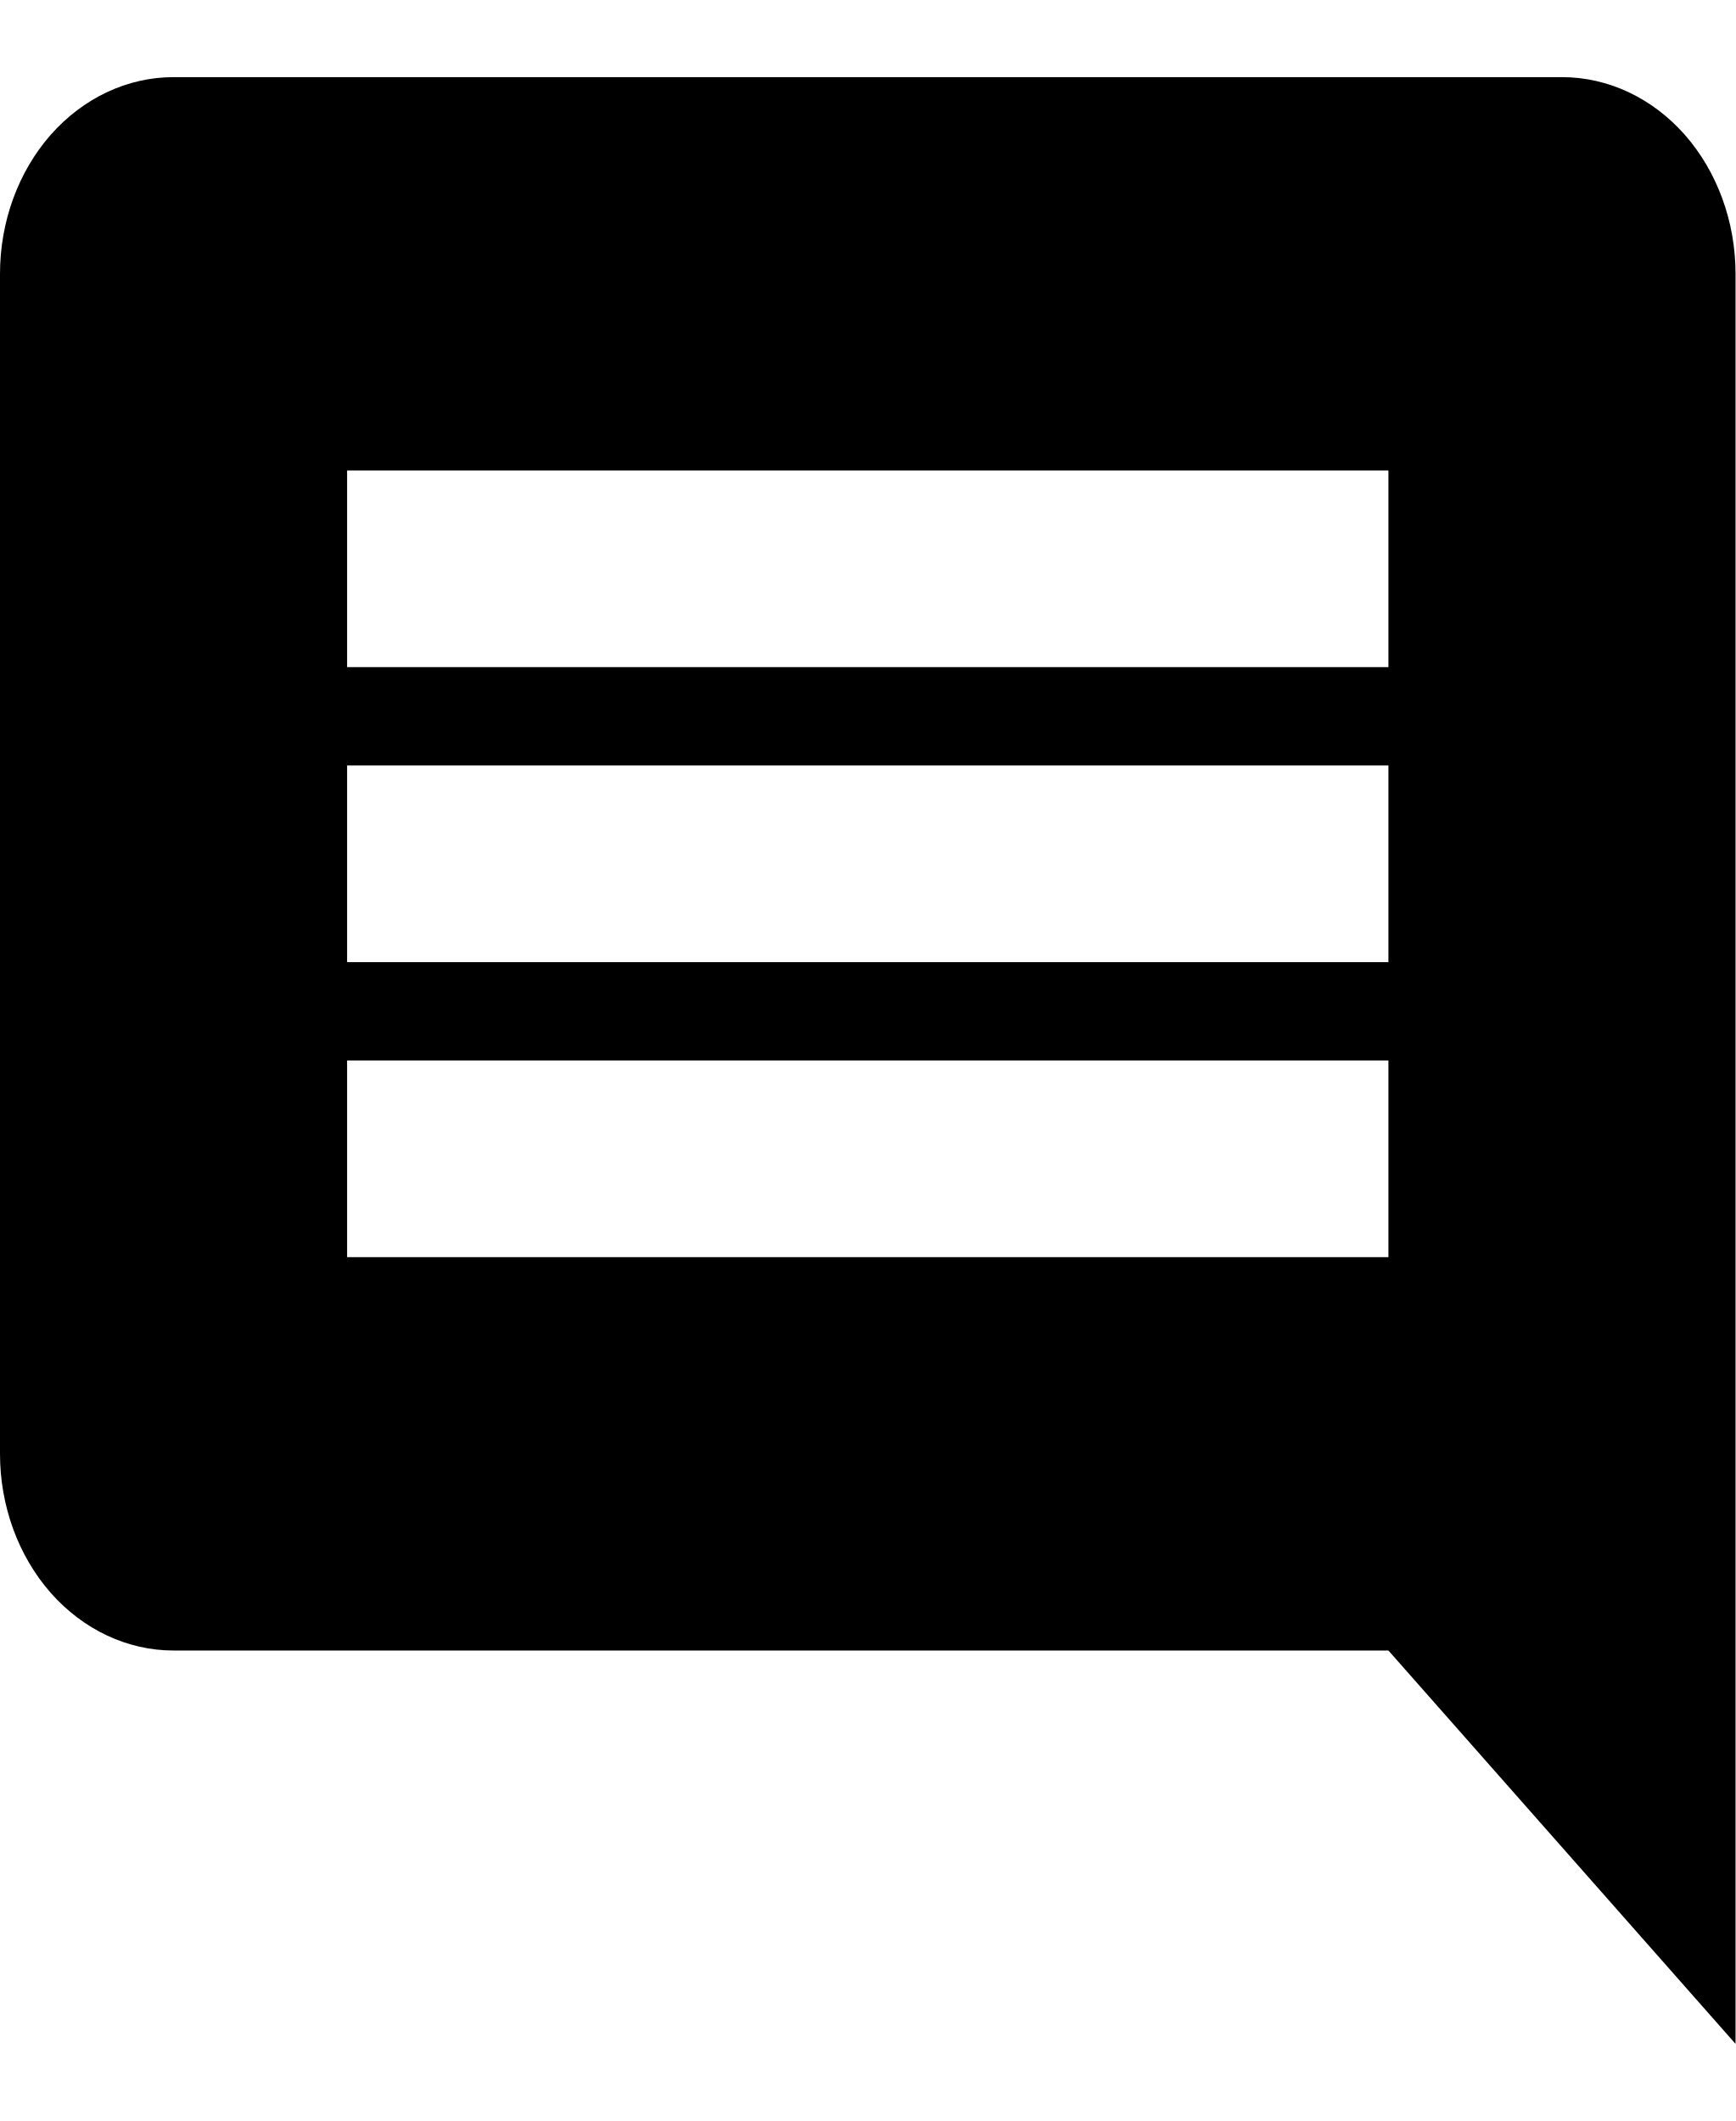
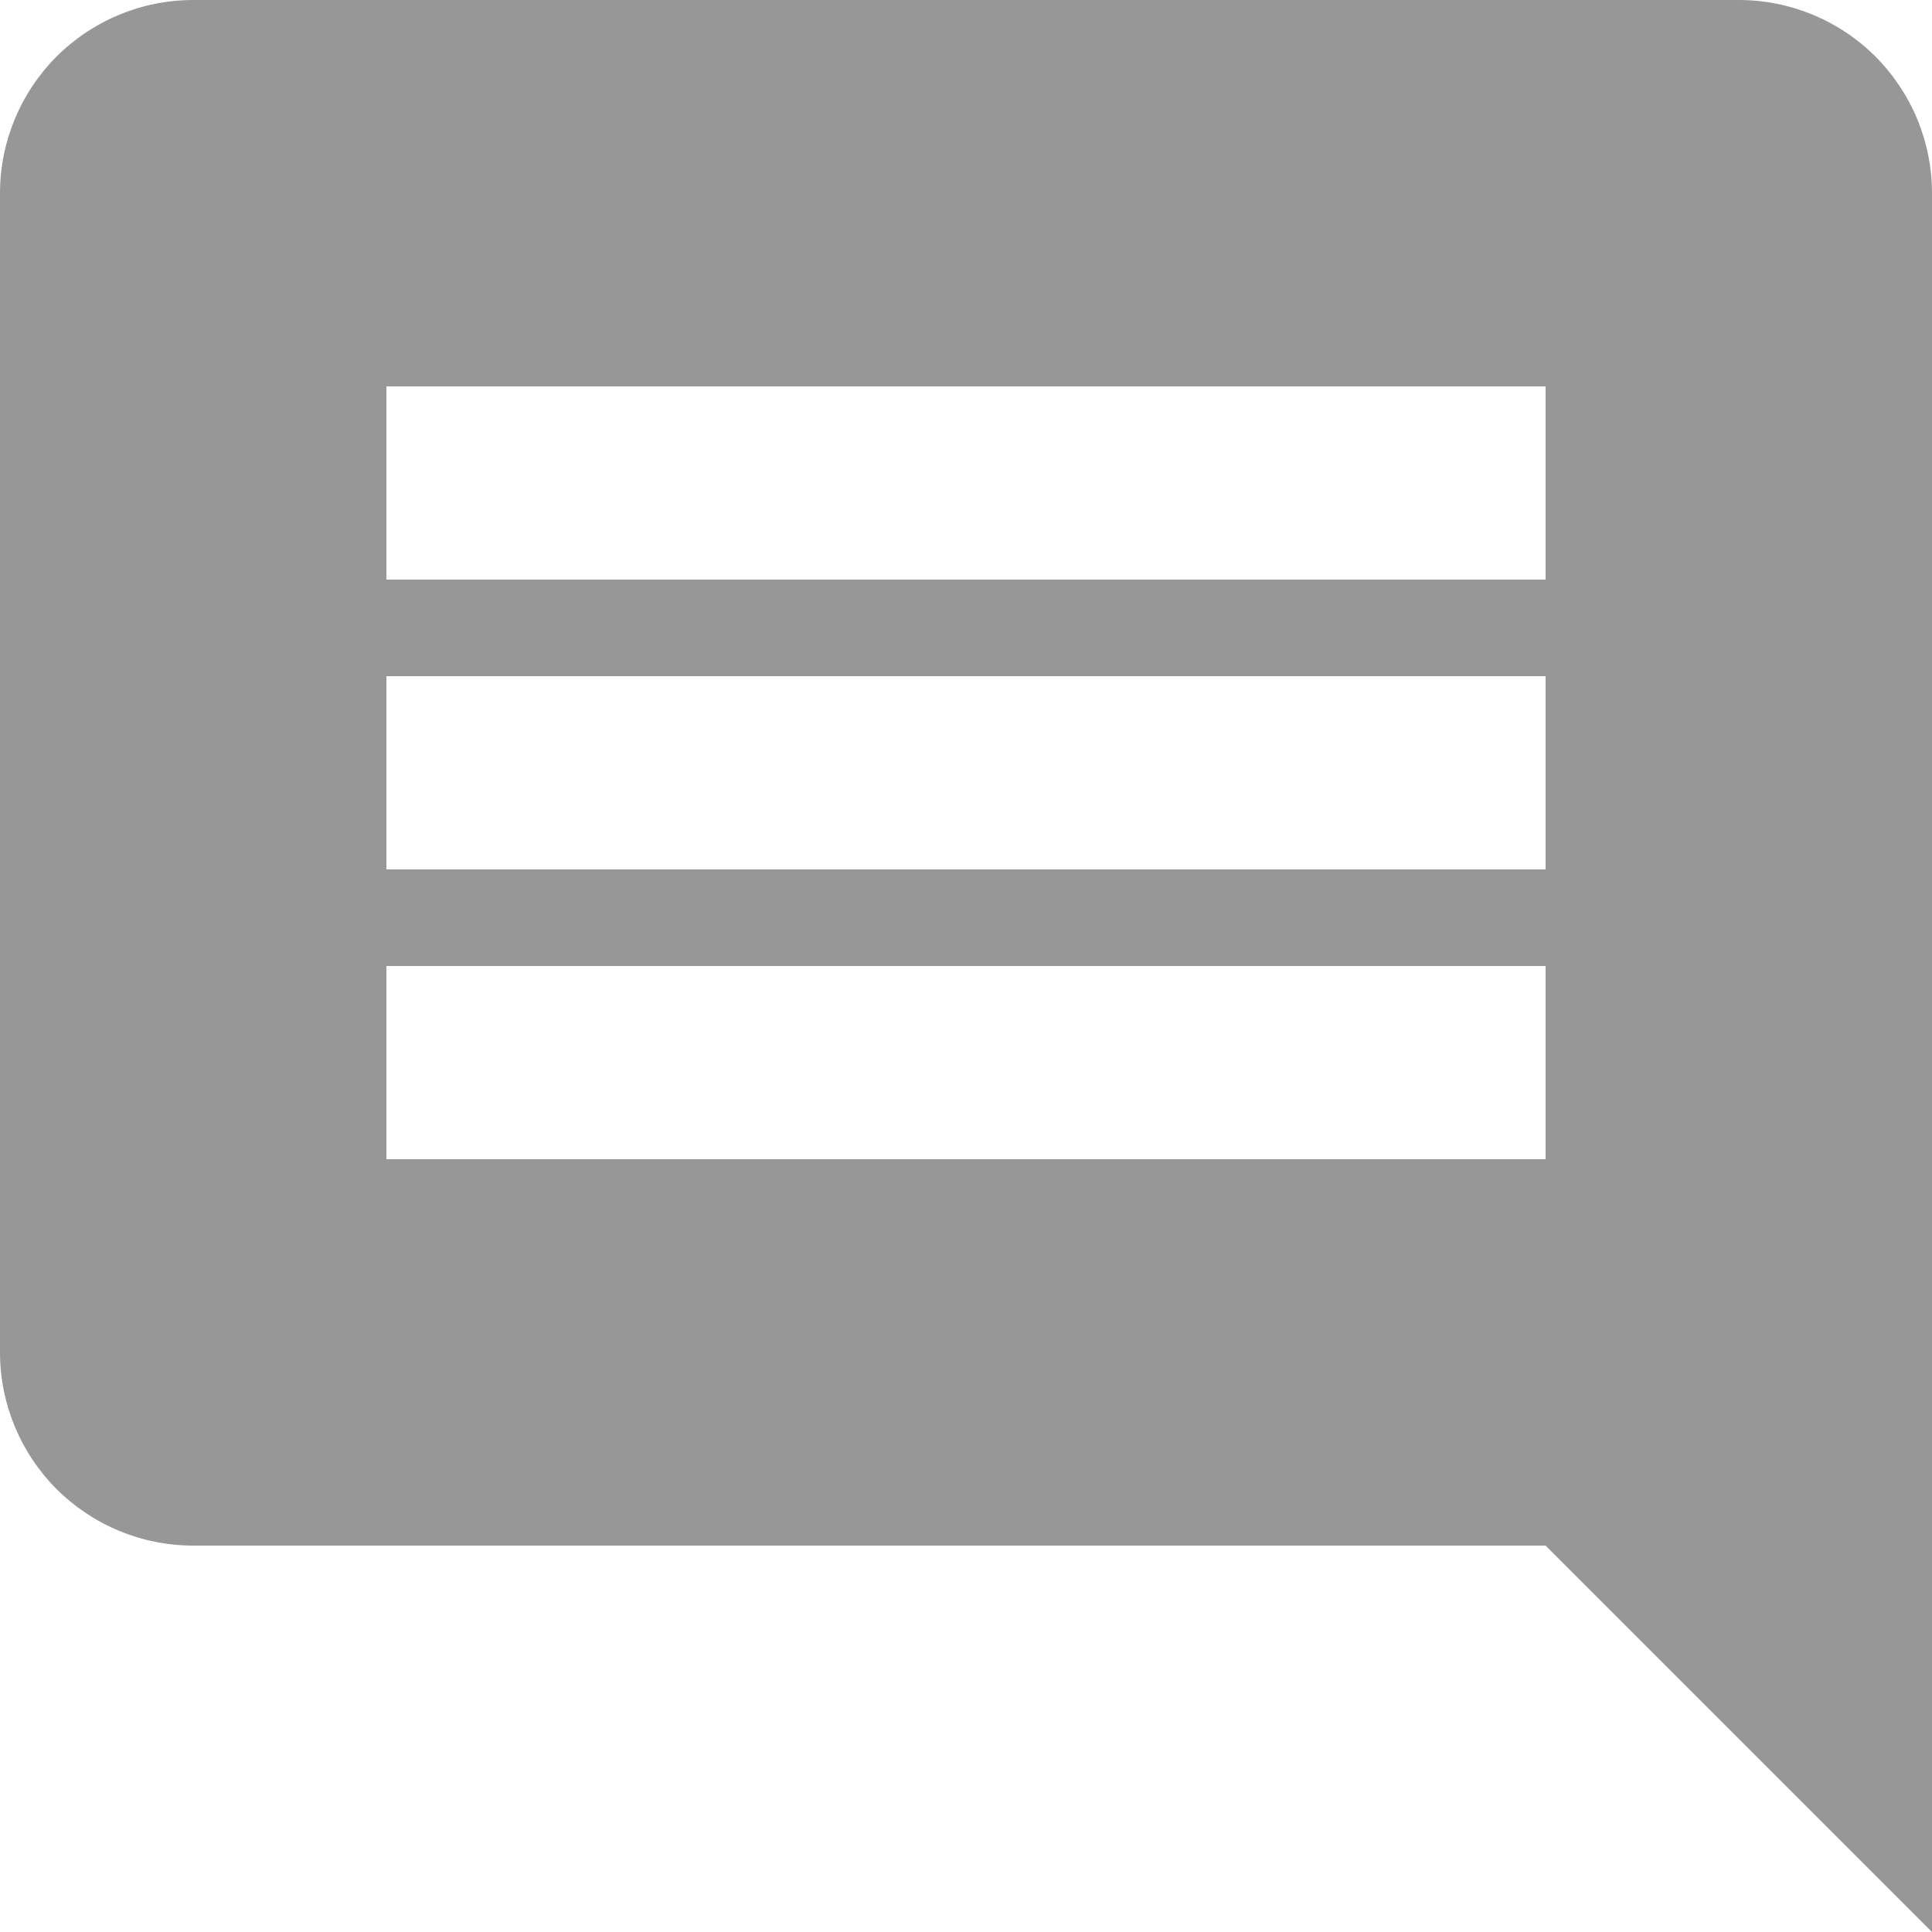
- <svg xmlns="http://www.w3.org/2000/svg" width="18" height="22" viewBox="0 0 18 22" fill="none">
-   <path d="M14.4 6.92H3.6V4.88H14.4V6.92ZM14.4 9.98H3.6V7.94H14.4V9.98ZM14.4 13.04H3.6V11H14.4V13.04ZM18 2.84C18 2.299 17.81 1.78 17.473 1.397C17.135 1.015 16.677 0.8 16.2 0.8H1.8C1.323 0.8 0.865 1.015 0.527 1.397C0.19 1.78 0 2.299 0 2.84V15.08C0 15.621 0.19 16.14 0.527 16.523C0.865 16.905 1.323 17.12 1.8 17.12H14.4L18 21.2V2.84Z" fill="black" />
+ <svg xmlns="http://www.w3.org/2000/svg" width="15" height="15" viewBox="0 0 15 15" fill="none">
+   <path d="M12 4.5H3V3H12V4.5ZM12 6.75H3V5.25H12V6.75ZM12 9H3V7.5H12V9ZM15 1.5C15 1.102 14.842 0.721 14.561 0.439C14.279 0.158 13.898 0 13.5 0H1.5C1.102 0 0.721 0.158 0.439 0.439C0.158 0.721 0 1.102 0 1.5V10.5C0 10.898 0.158 11.279 0.439 11.561C0.721 11.842 1.102 12 1.5 12H12L15 15V1.5Z" fill="#979797" />
</svg>
